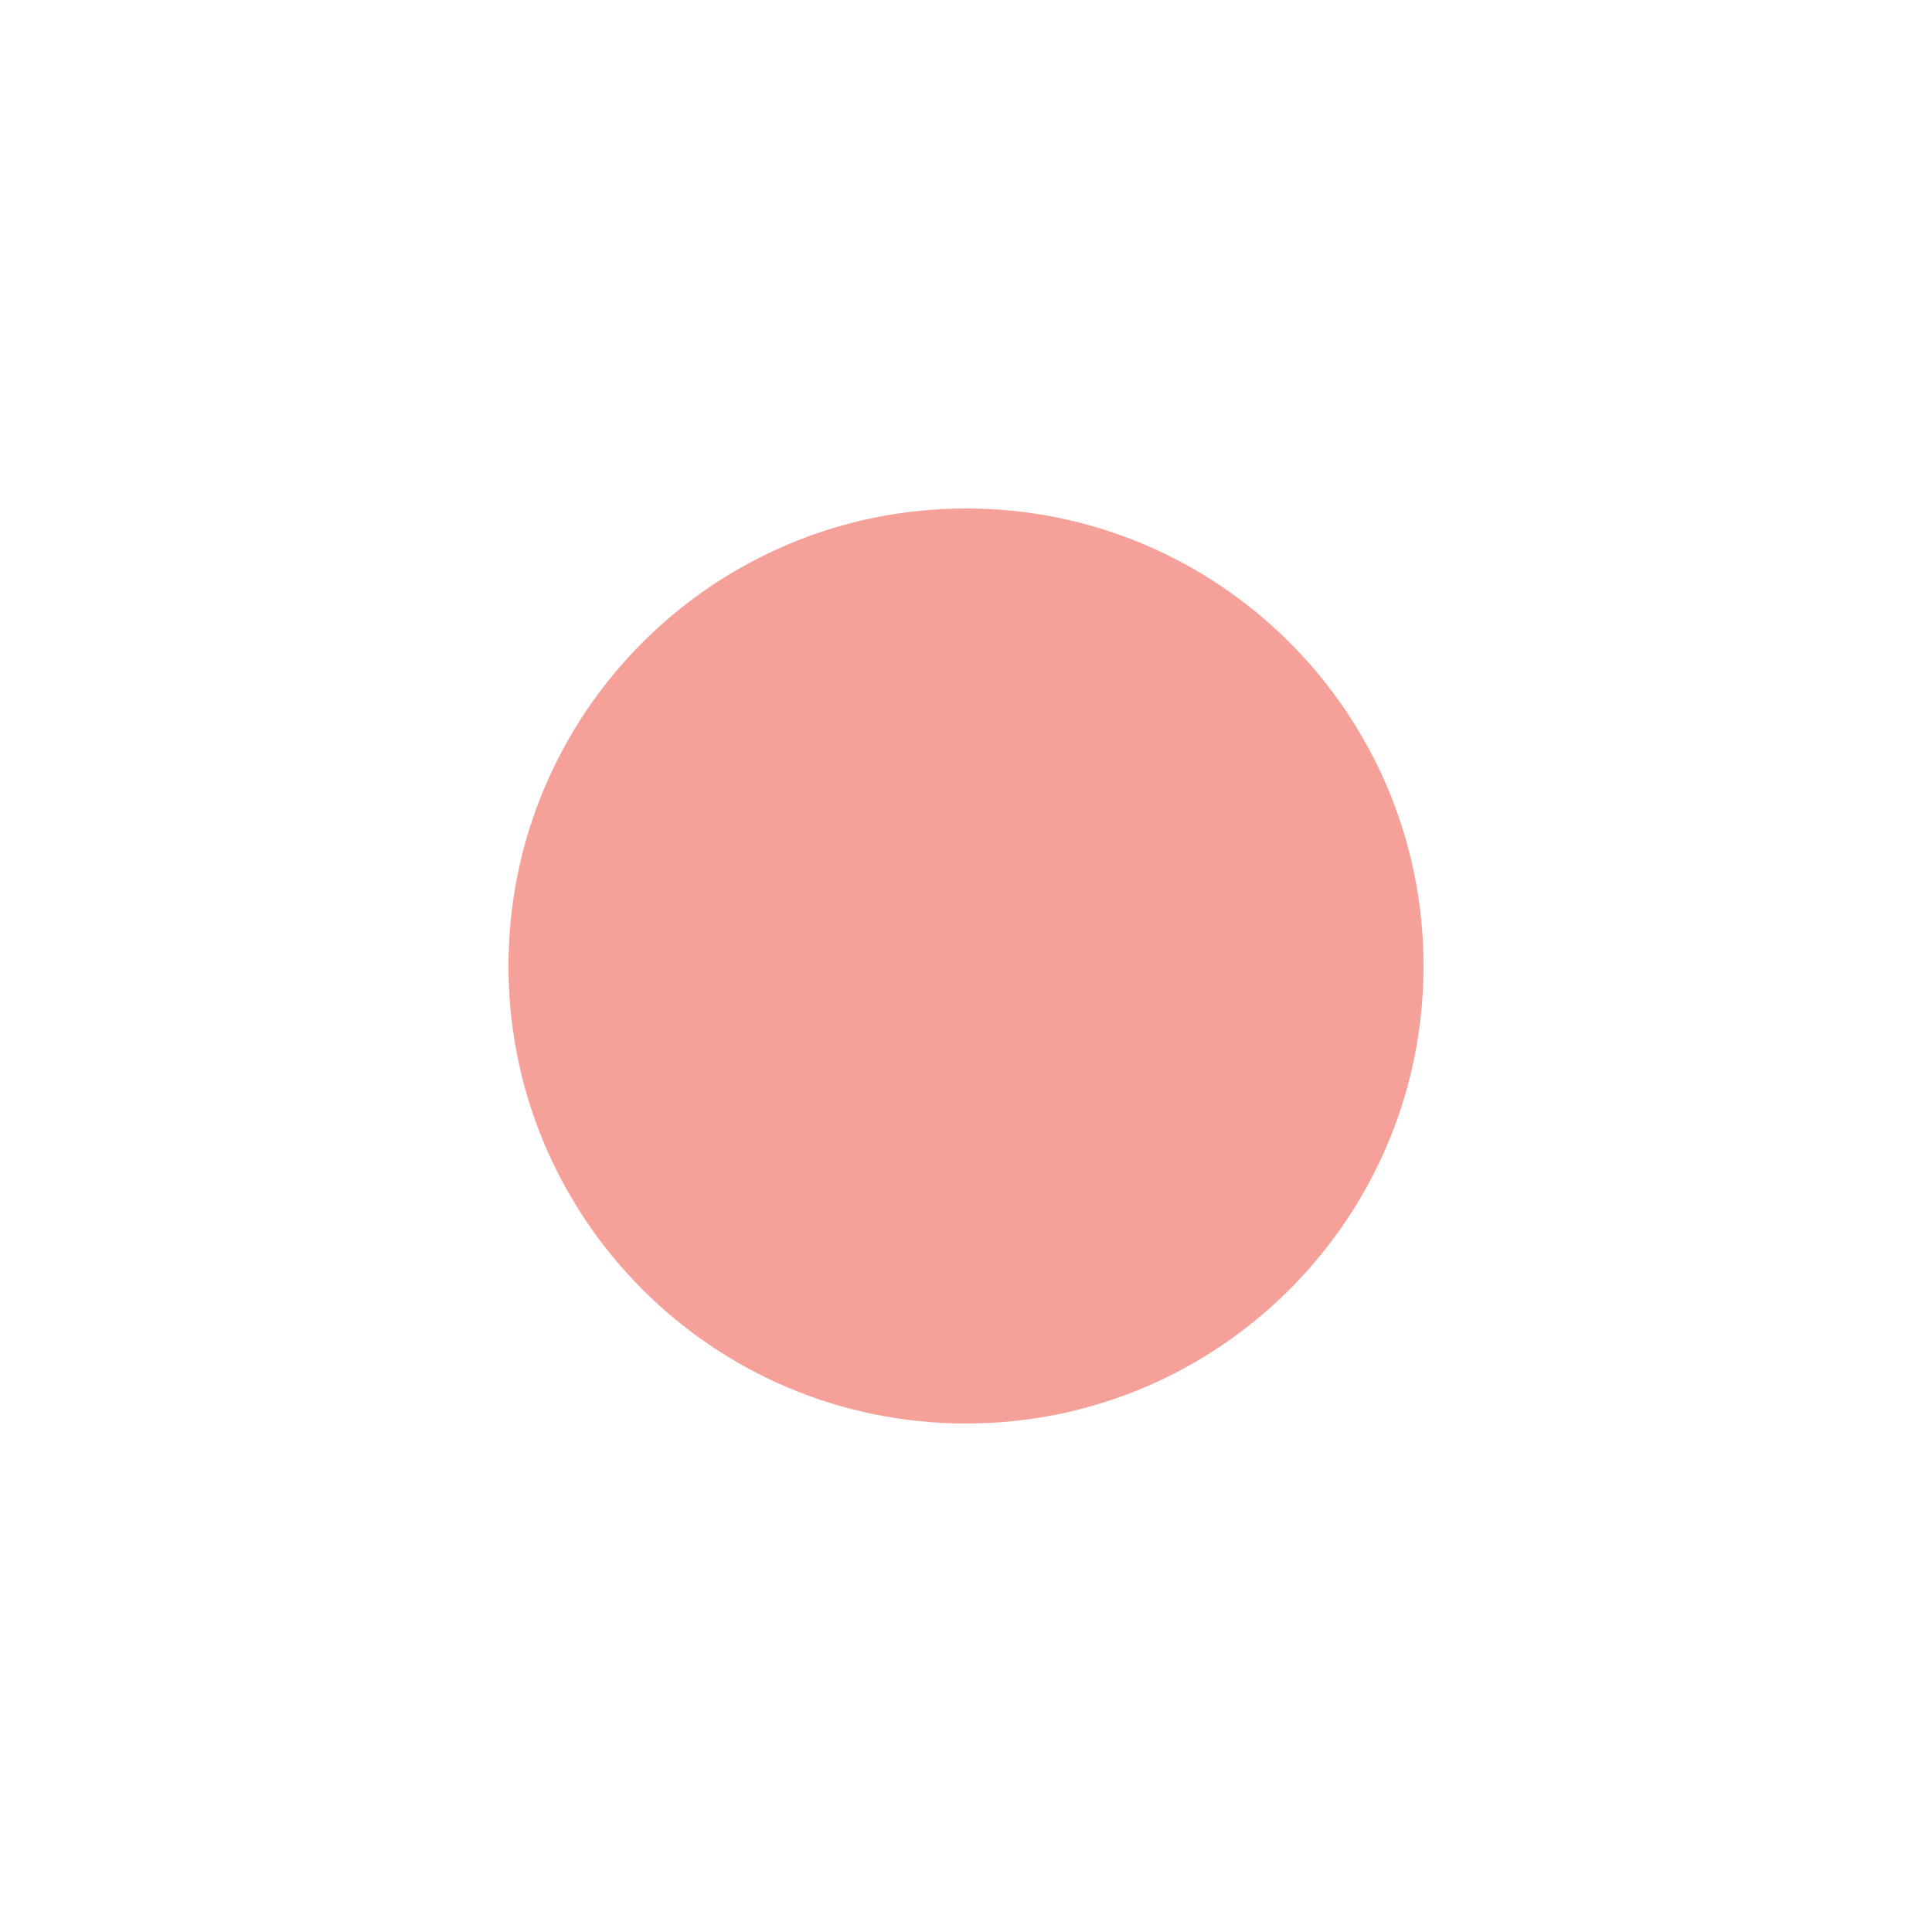
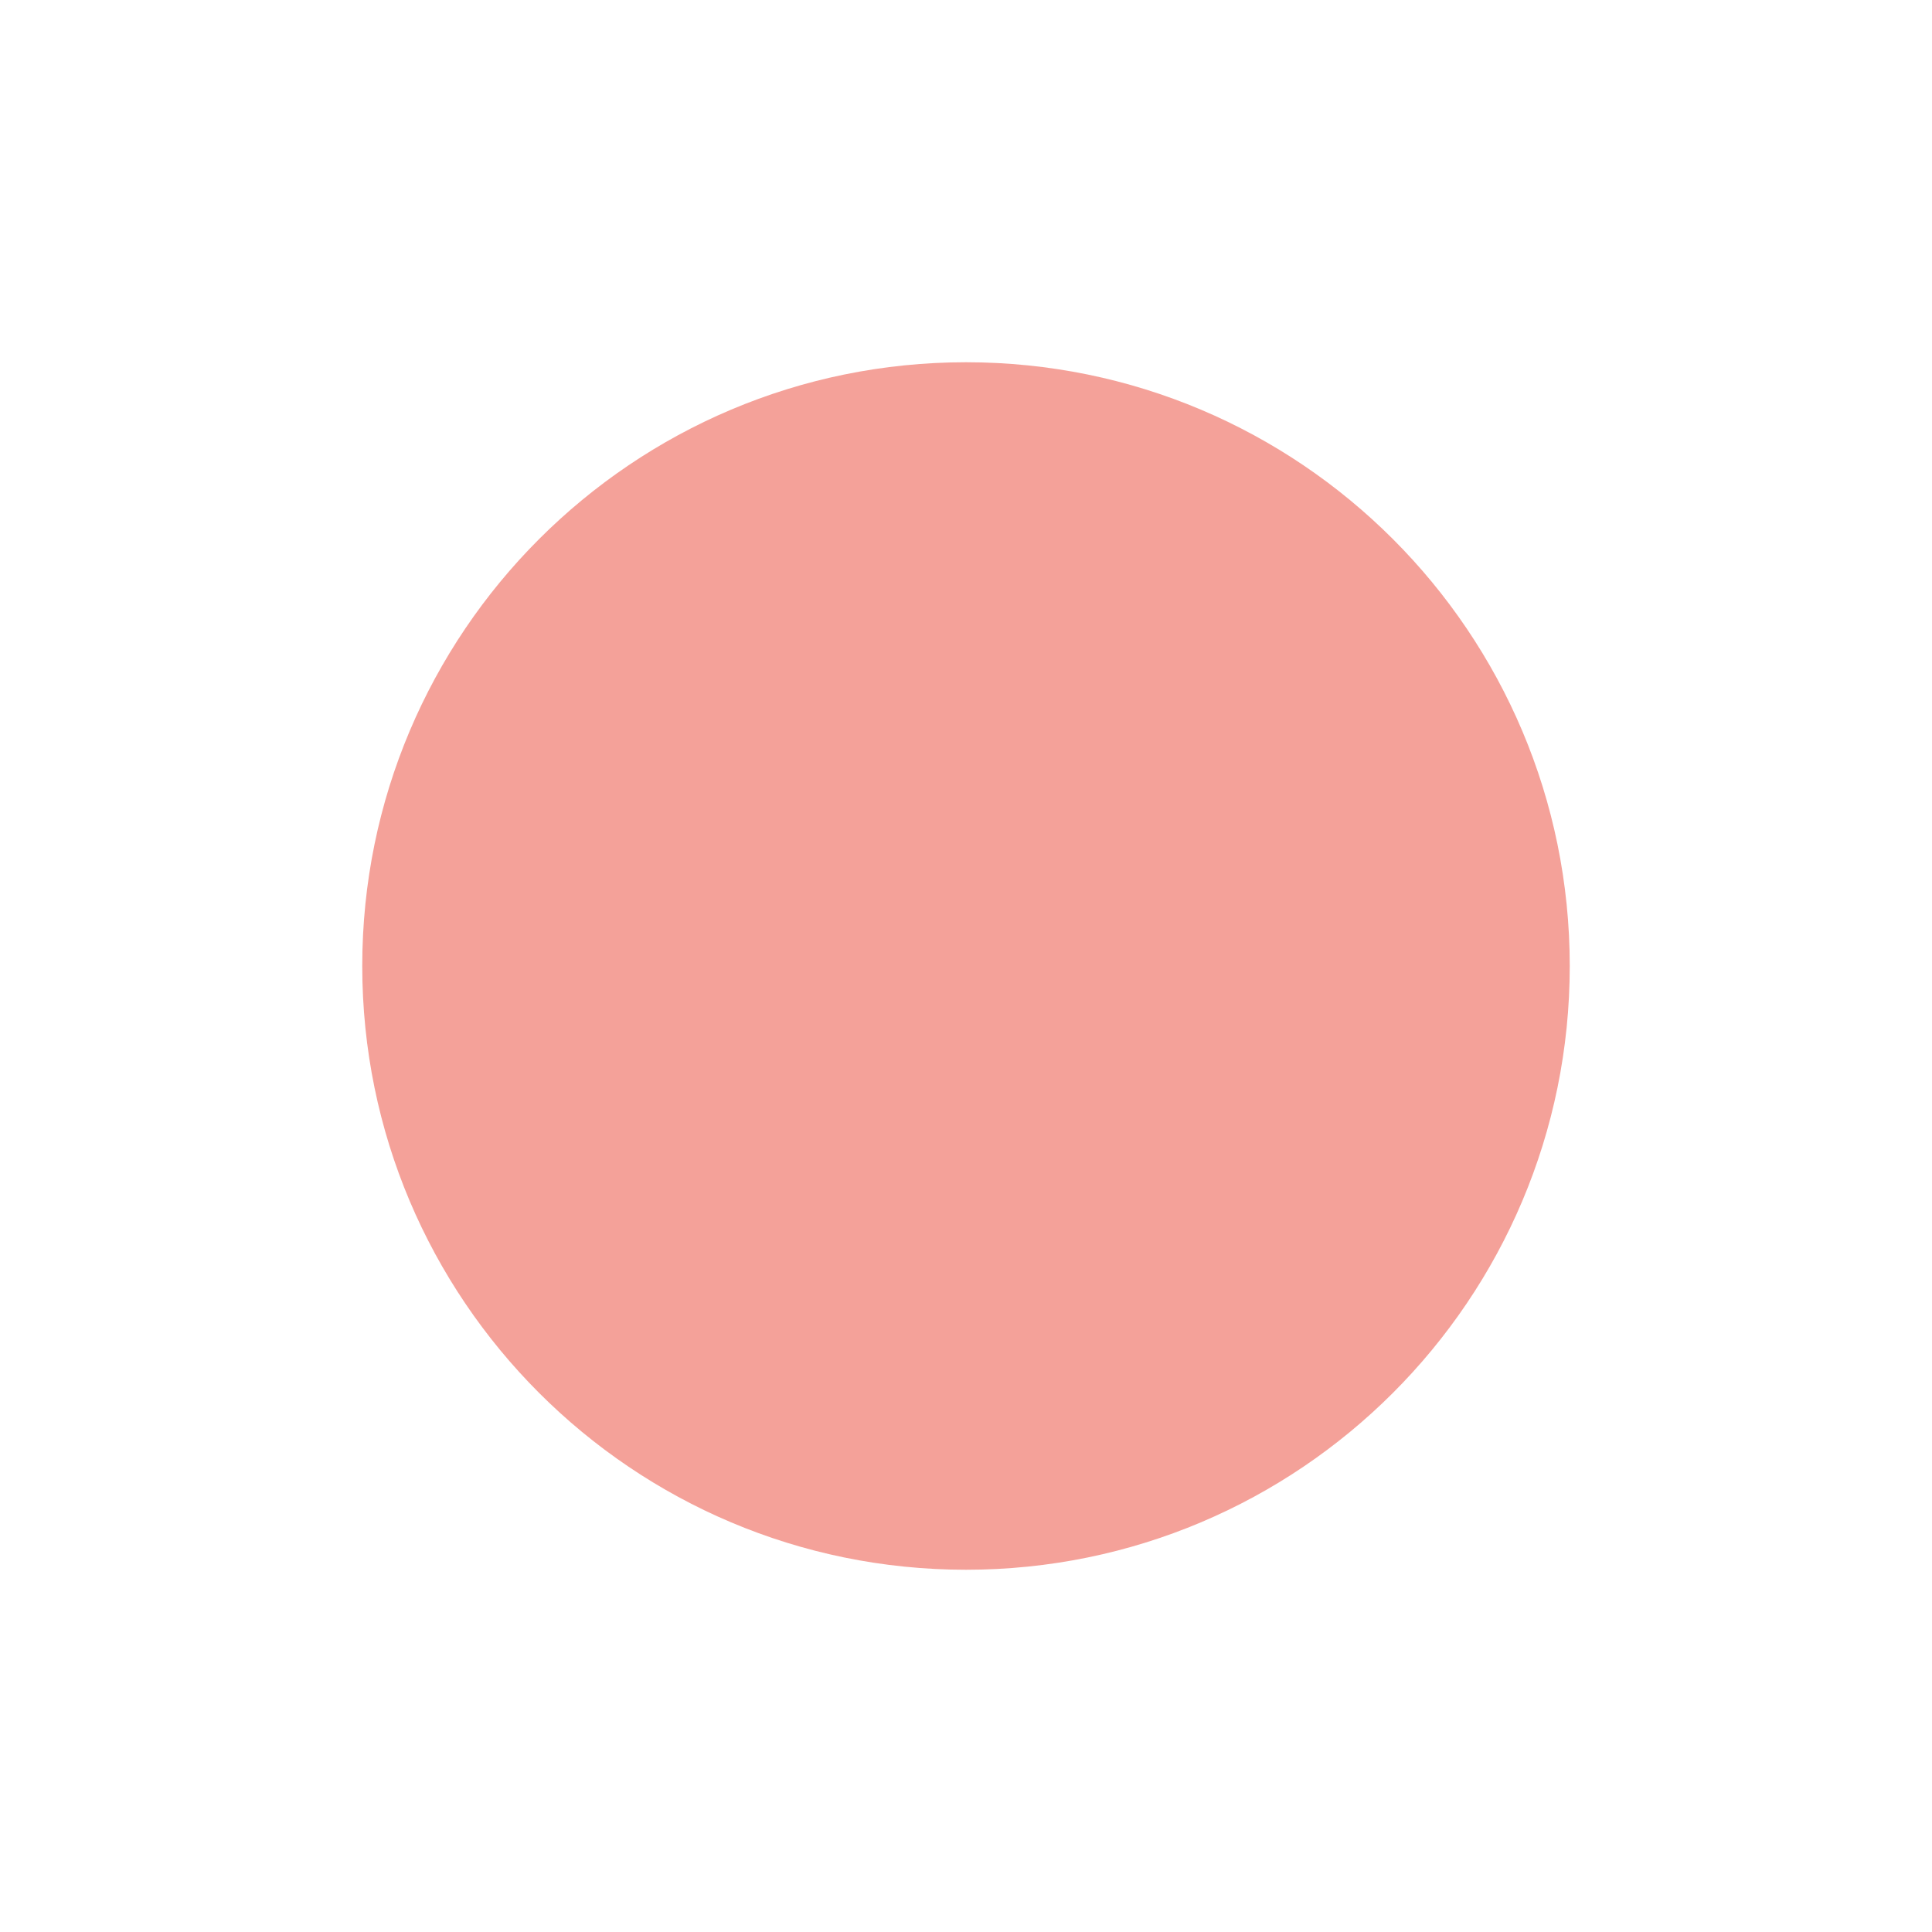
- <svg xmlns="http://www.w3.org/2000/svg" viewBox="0 0 16 16">
-   <defs>
-     <style>.icon-canvas-transparent,.icon-vs-out{fill:#f6f6f6;}.icon-canvas-transparent{opacity:0;}.cls-1{fill:#e51400;opacity:0.4;}</style>
-   </defs>
-   <g id="canvas">
-     <path class="icon-canvas-transparent" d="M16,0V16H0V0Z" />
-   </g>
-   <g id="outline" style="display: none;">
-     <path class="icon-vs-out" d="M12.632,8A4.632,4.632,0,1,1,8,3.368,4.638,4.638,0,0,1,12.632,8Z" />
-   </g>
-   <g id="iconBg">
-     <path class="cls-1" d="M11.789,8A3.789,3.789,0,1,1,8,4.211,3.788,3.788,0,0,1,11.789,8Z" />
+ <svg xmlns="http://www.w3.org/2000/svg" width="16" height="16" viewBox="0 0 16 16">
+   <g fill="none" fill-rule="evenodd" fill-opacity="0.4">
+     <g fill="#E51400">
+       <circle cx="8" cy="8" r="5" />
+     </g>
  </g>
</svg>
